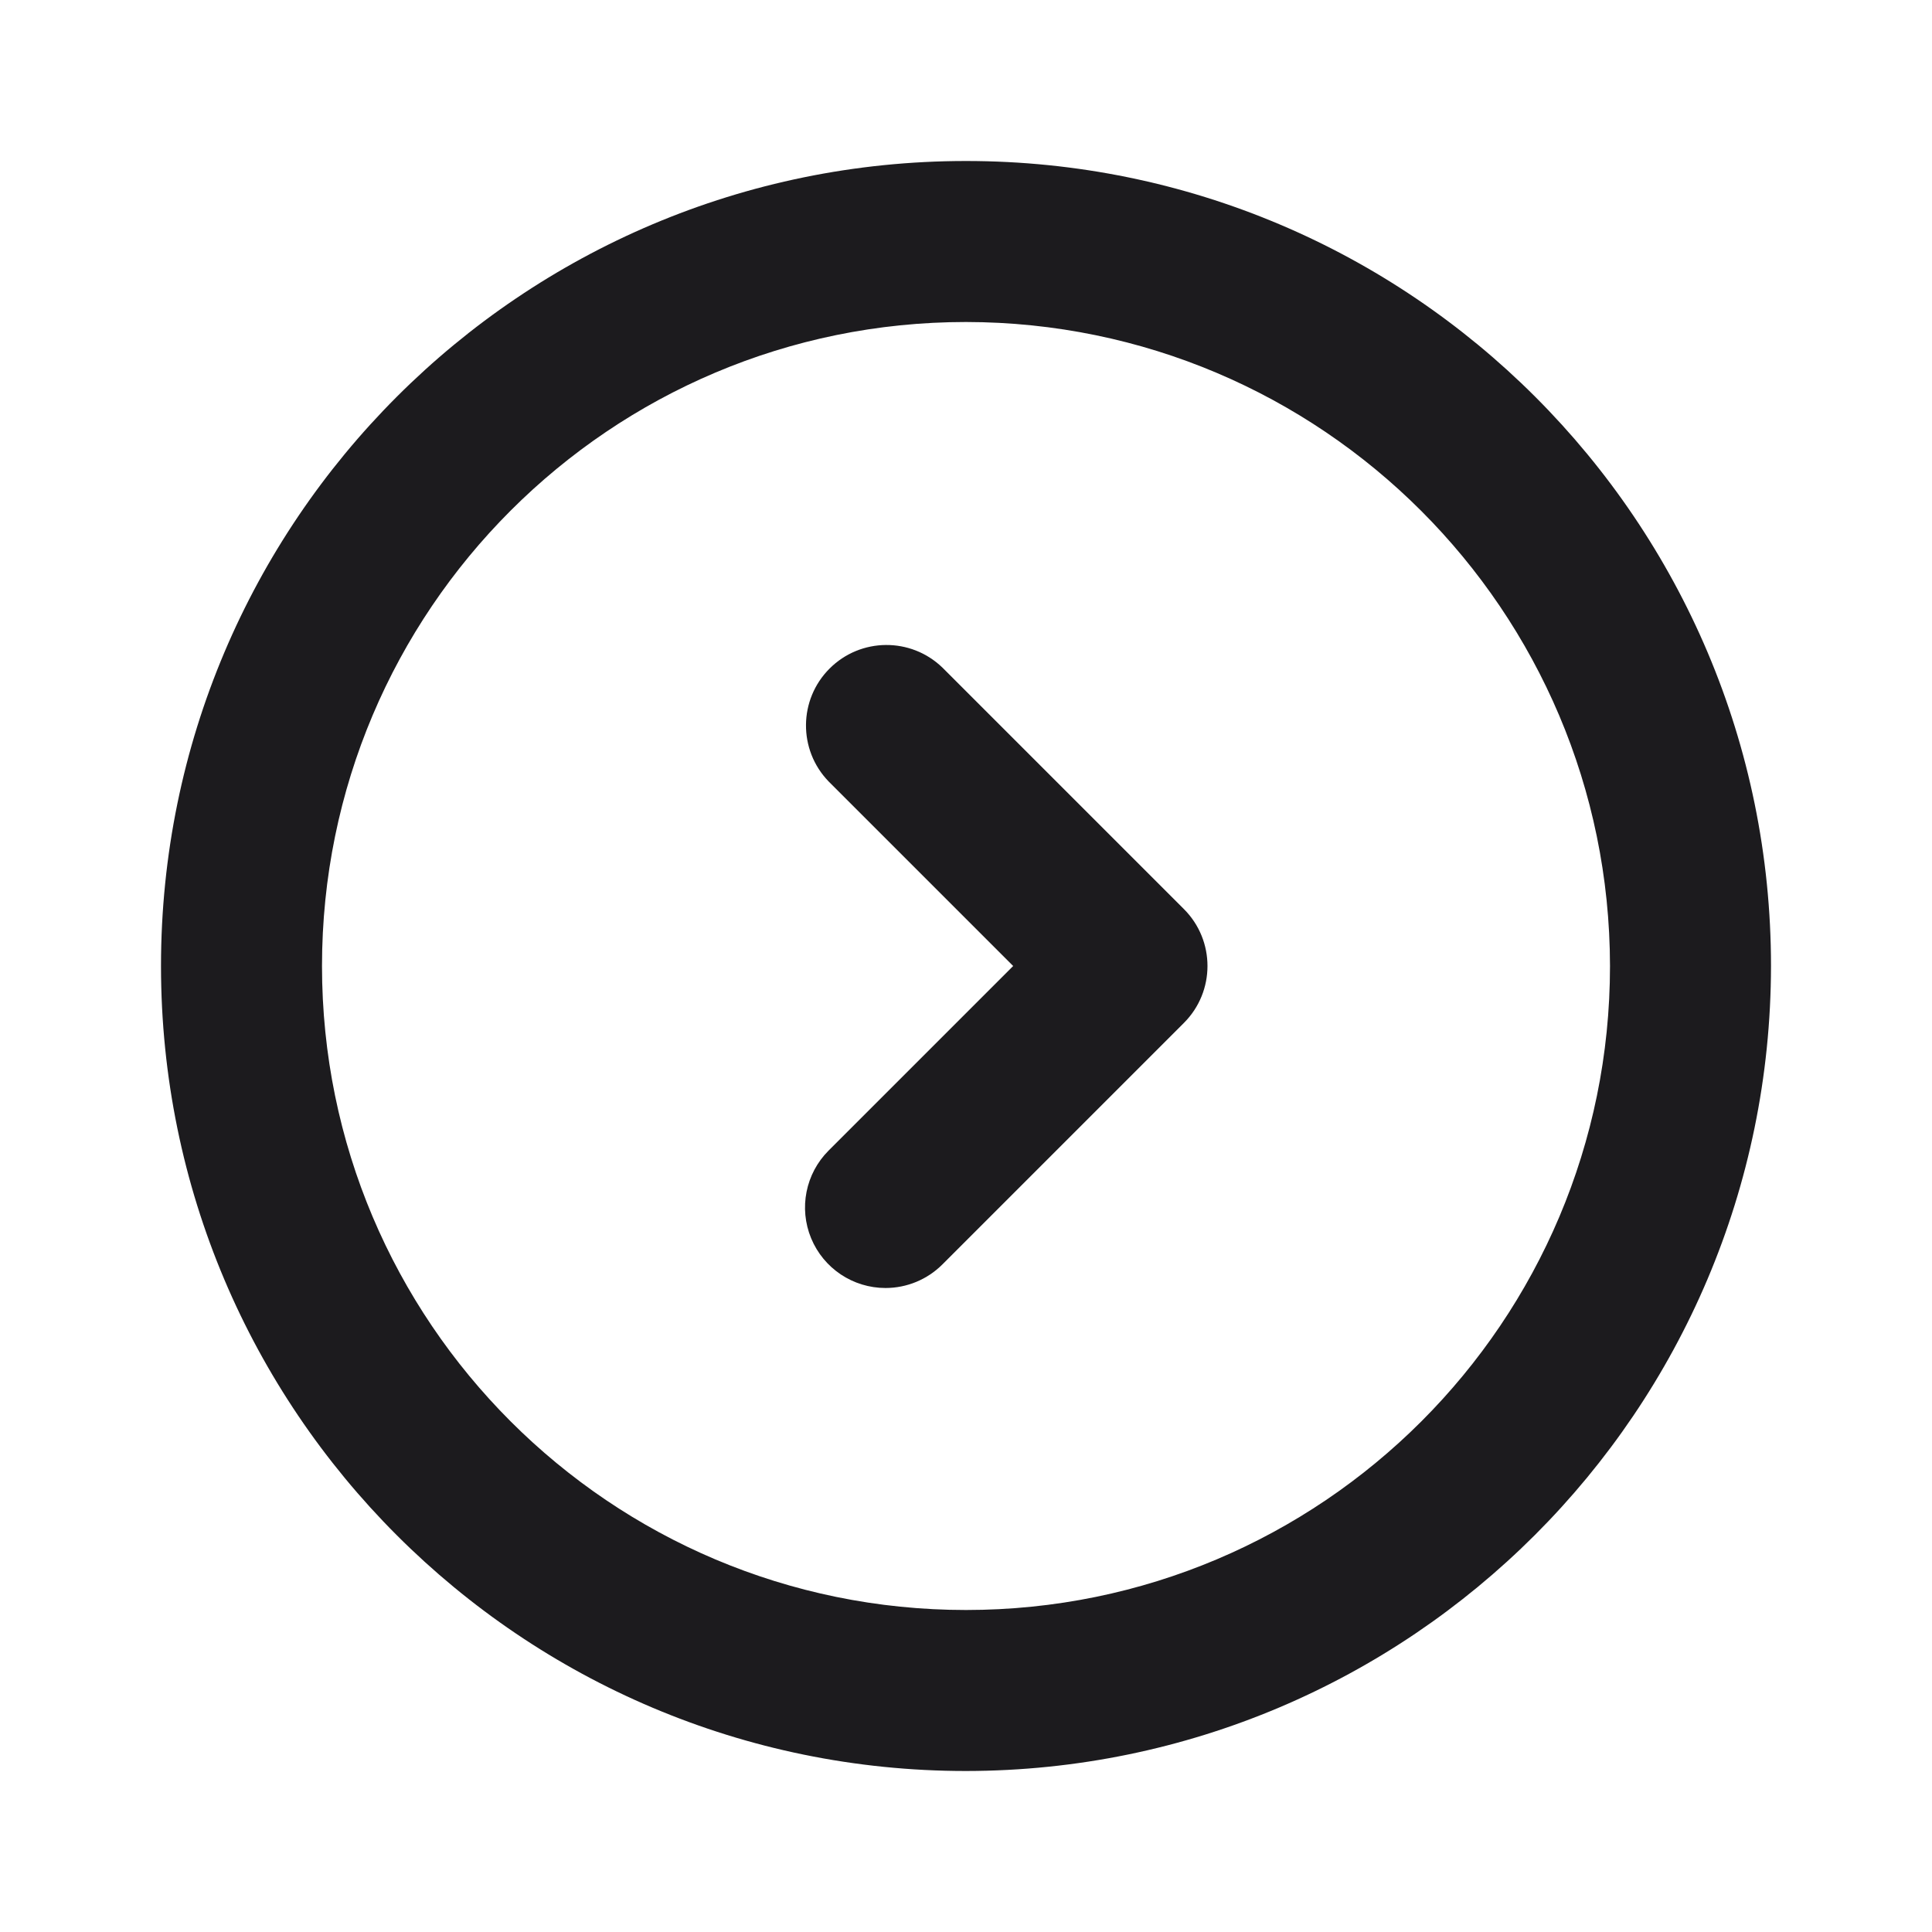
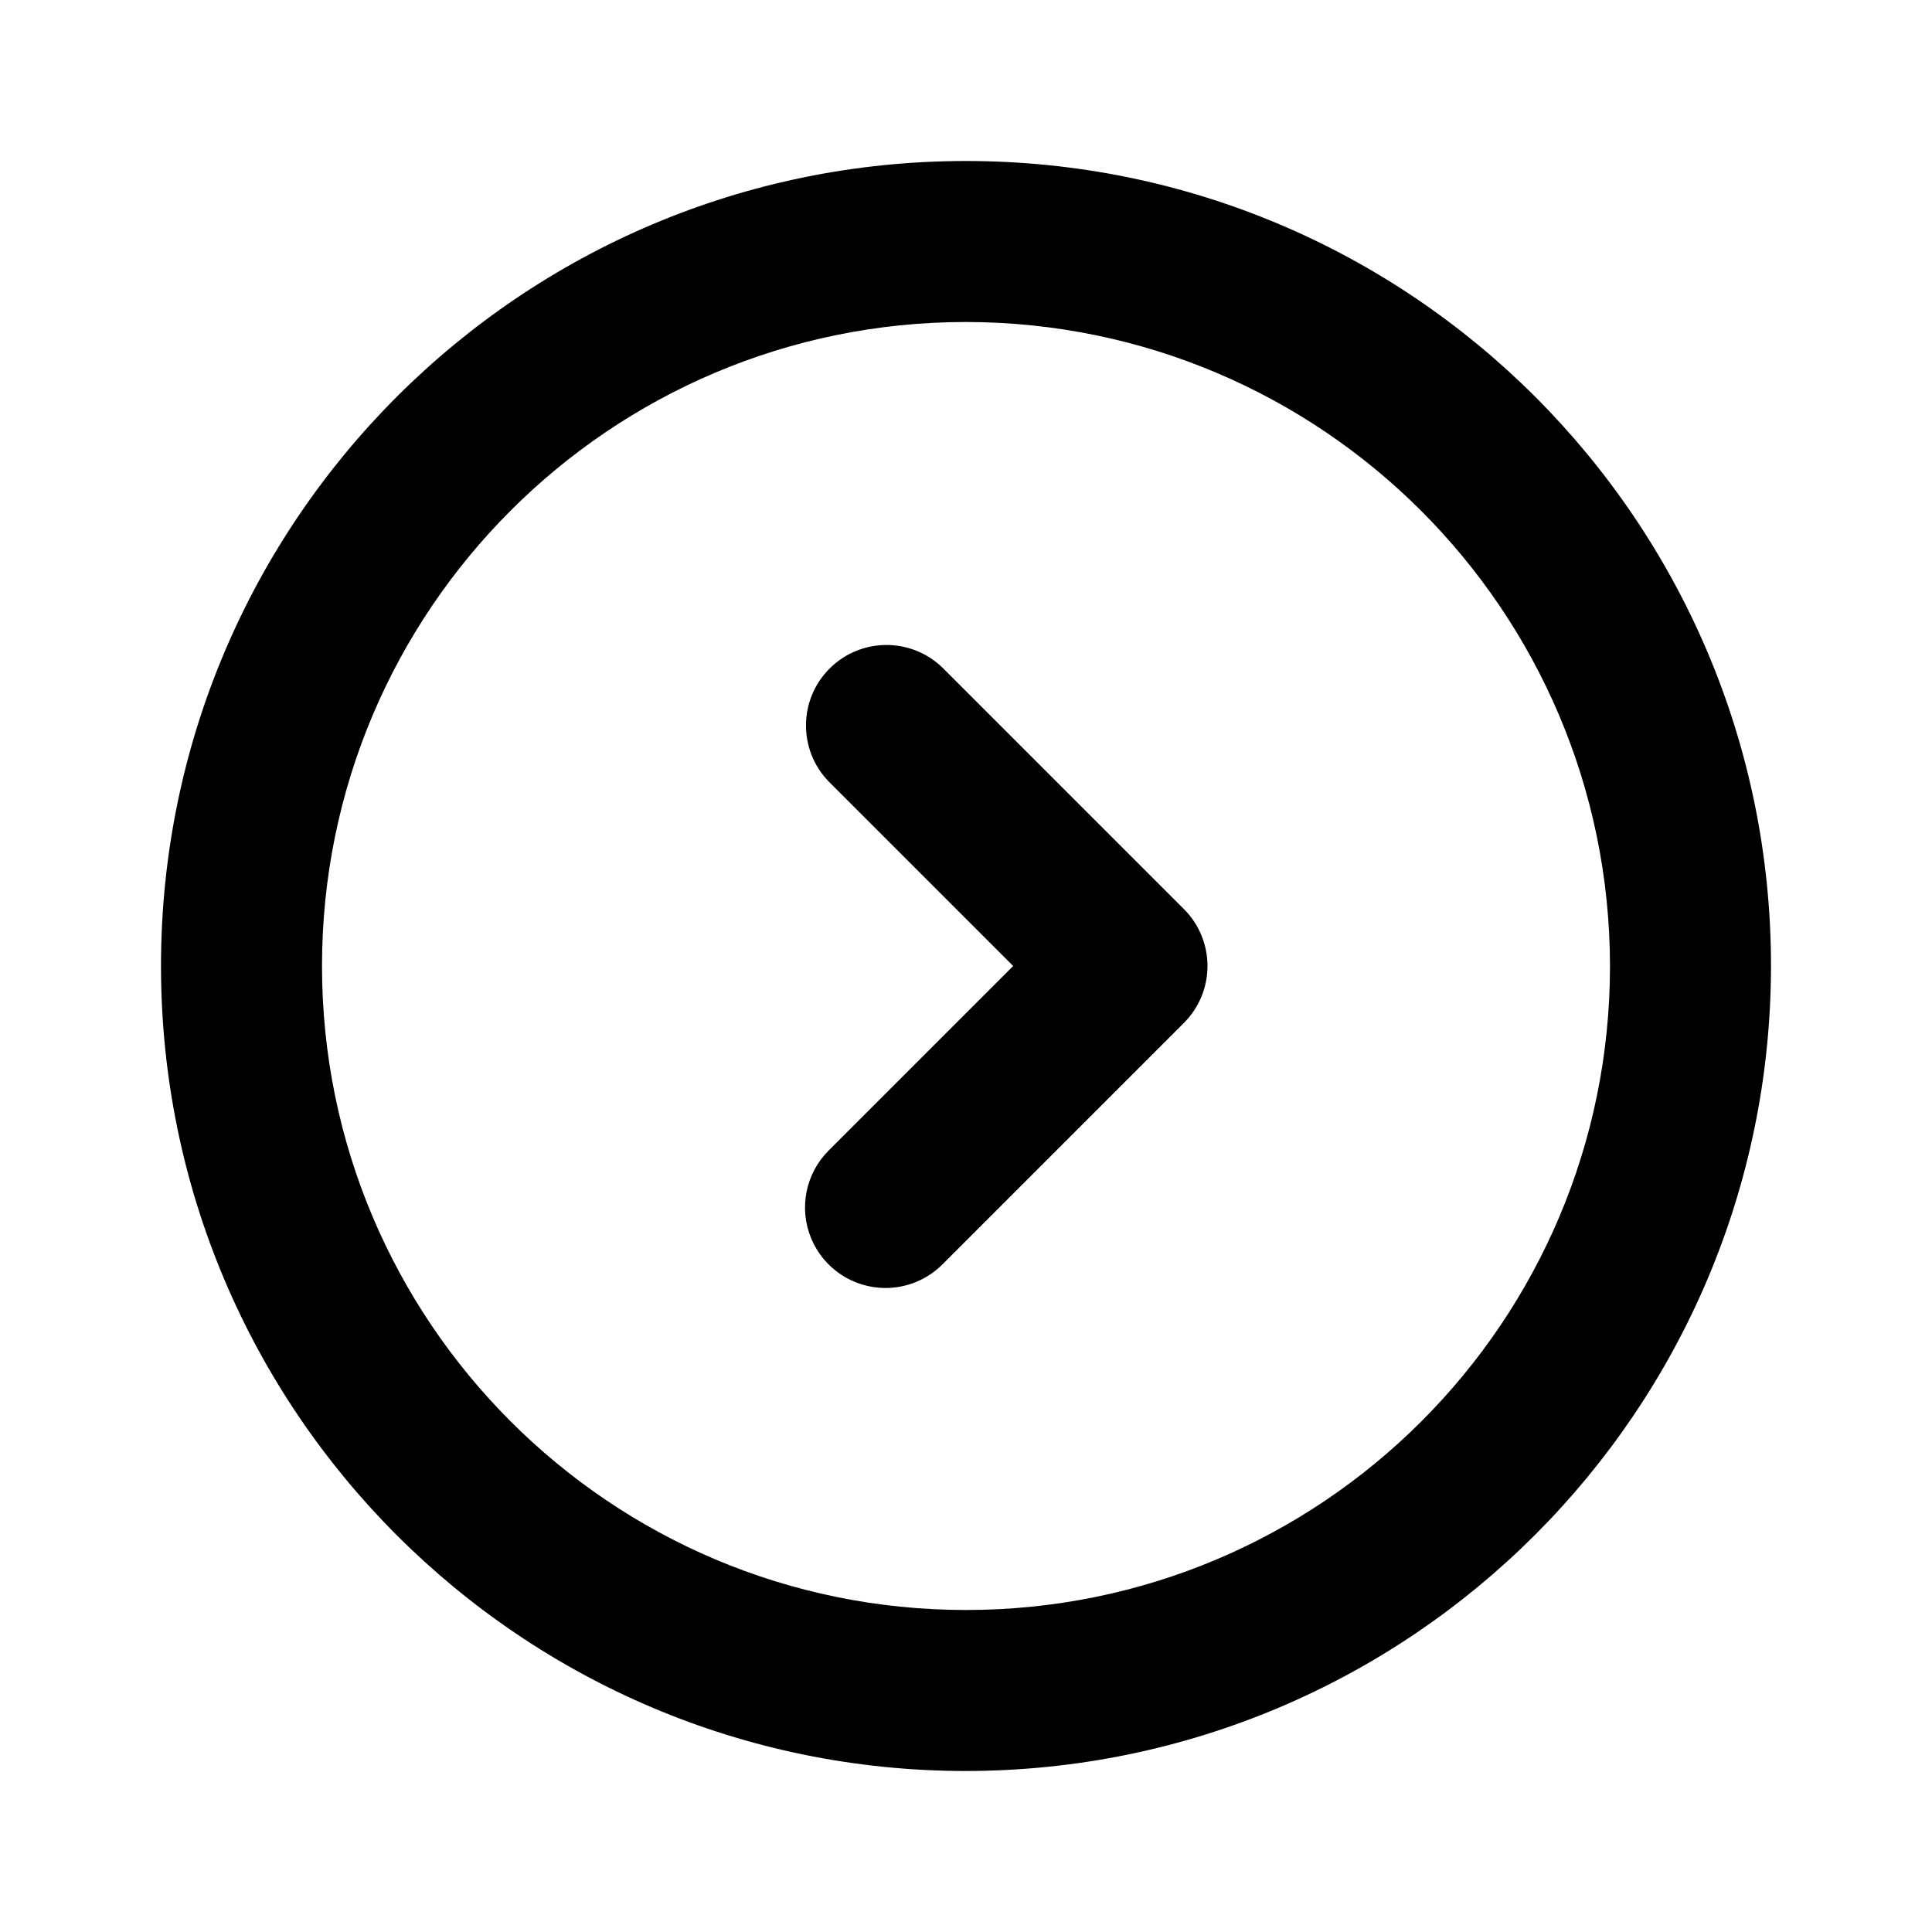
<svg xmlns="http://www.w3.org/2000/svg" viewBox="0 0 24 24">
  <g data-name="Circle kanan">
-     <path d="M12 22a10 10 0 1 1 10-10 10.011 10.011 0 0 1-10 10zm0-18a8 8 0 1 0 8 8 8.009 8.009 0 0 0-8-8z" style="fill:#1c1b1e" />
-     <path d="M11 16a1 1 0 0 1-.707-1.707L12.586 12l-2.293-2.293a1 1 0 0 1 1.414-1.414l3 3a1 1 0 0 1 0 1.414l-3 3A1 1 0 0 1 11 16z" style="fill:#1c1b1e" />
+     <path d="M12 22a10 10 0 1 1 10-10 10.011 10.011 0 0 1-10 10zm0-18a8 8 0 1 0 8 8 8.009 8.009 0 0 0-8-8z" />
+     <path d="M11 16a1 1 0 0 1-.707-1.707L12.586 12l-2.293-2.293a1 1 0 0 1 1.414-1.414l3 3a1 1 0 0 1 0 1.414l-3 3A1 1 0 0 1 11 16z" />
  </g>
</svg>
